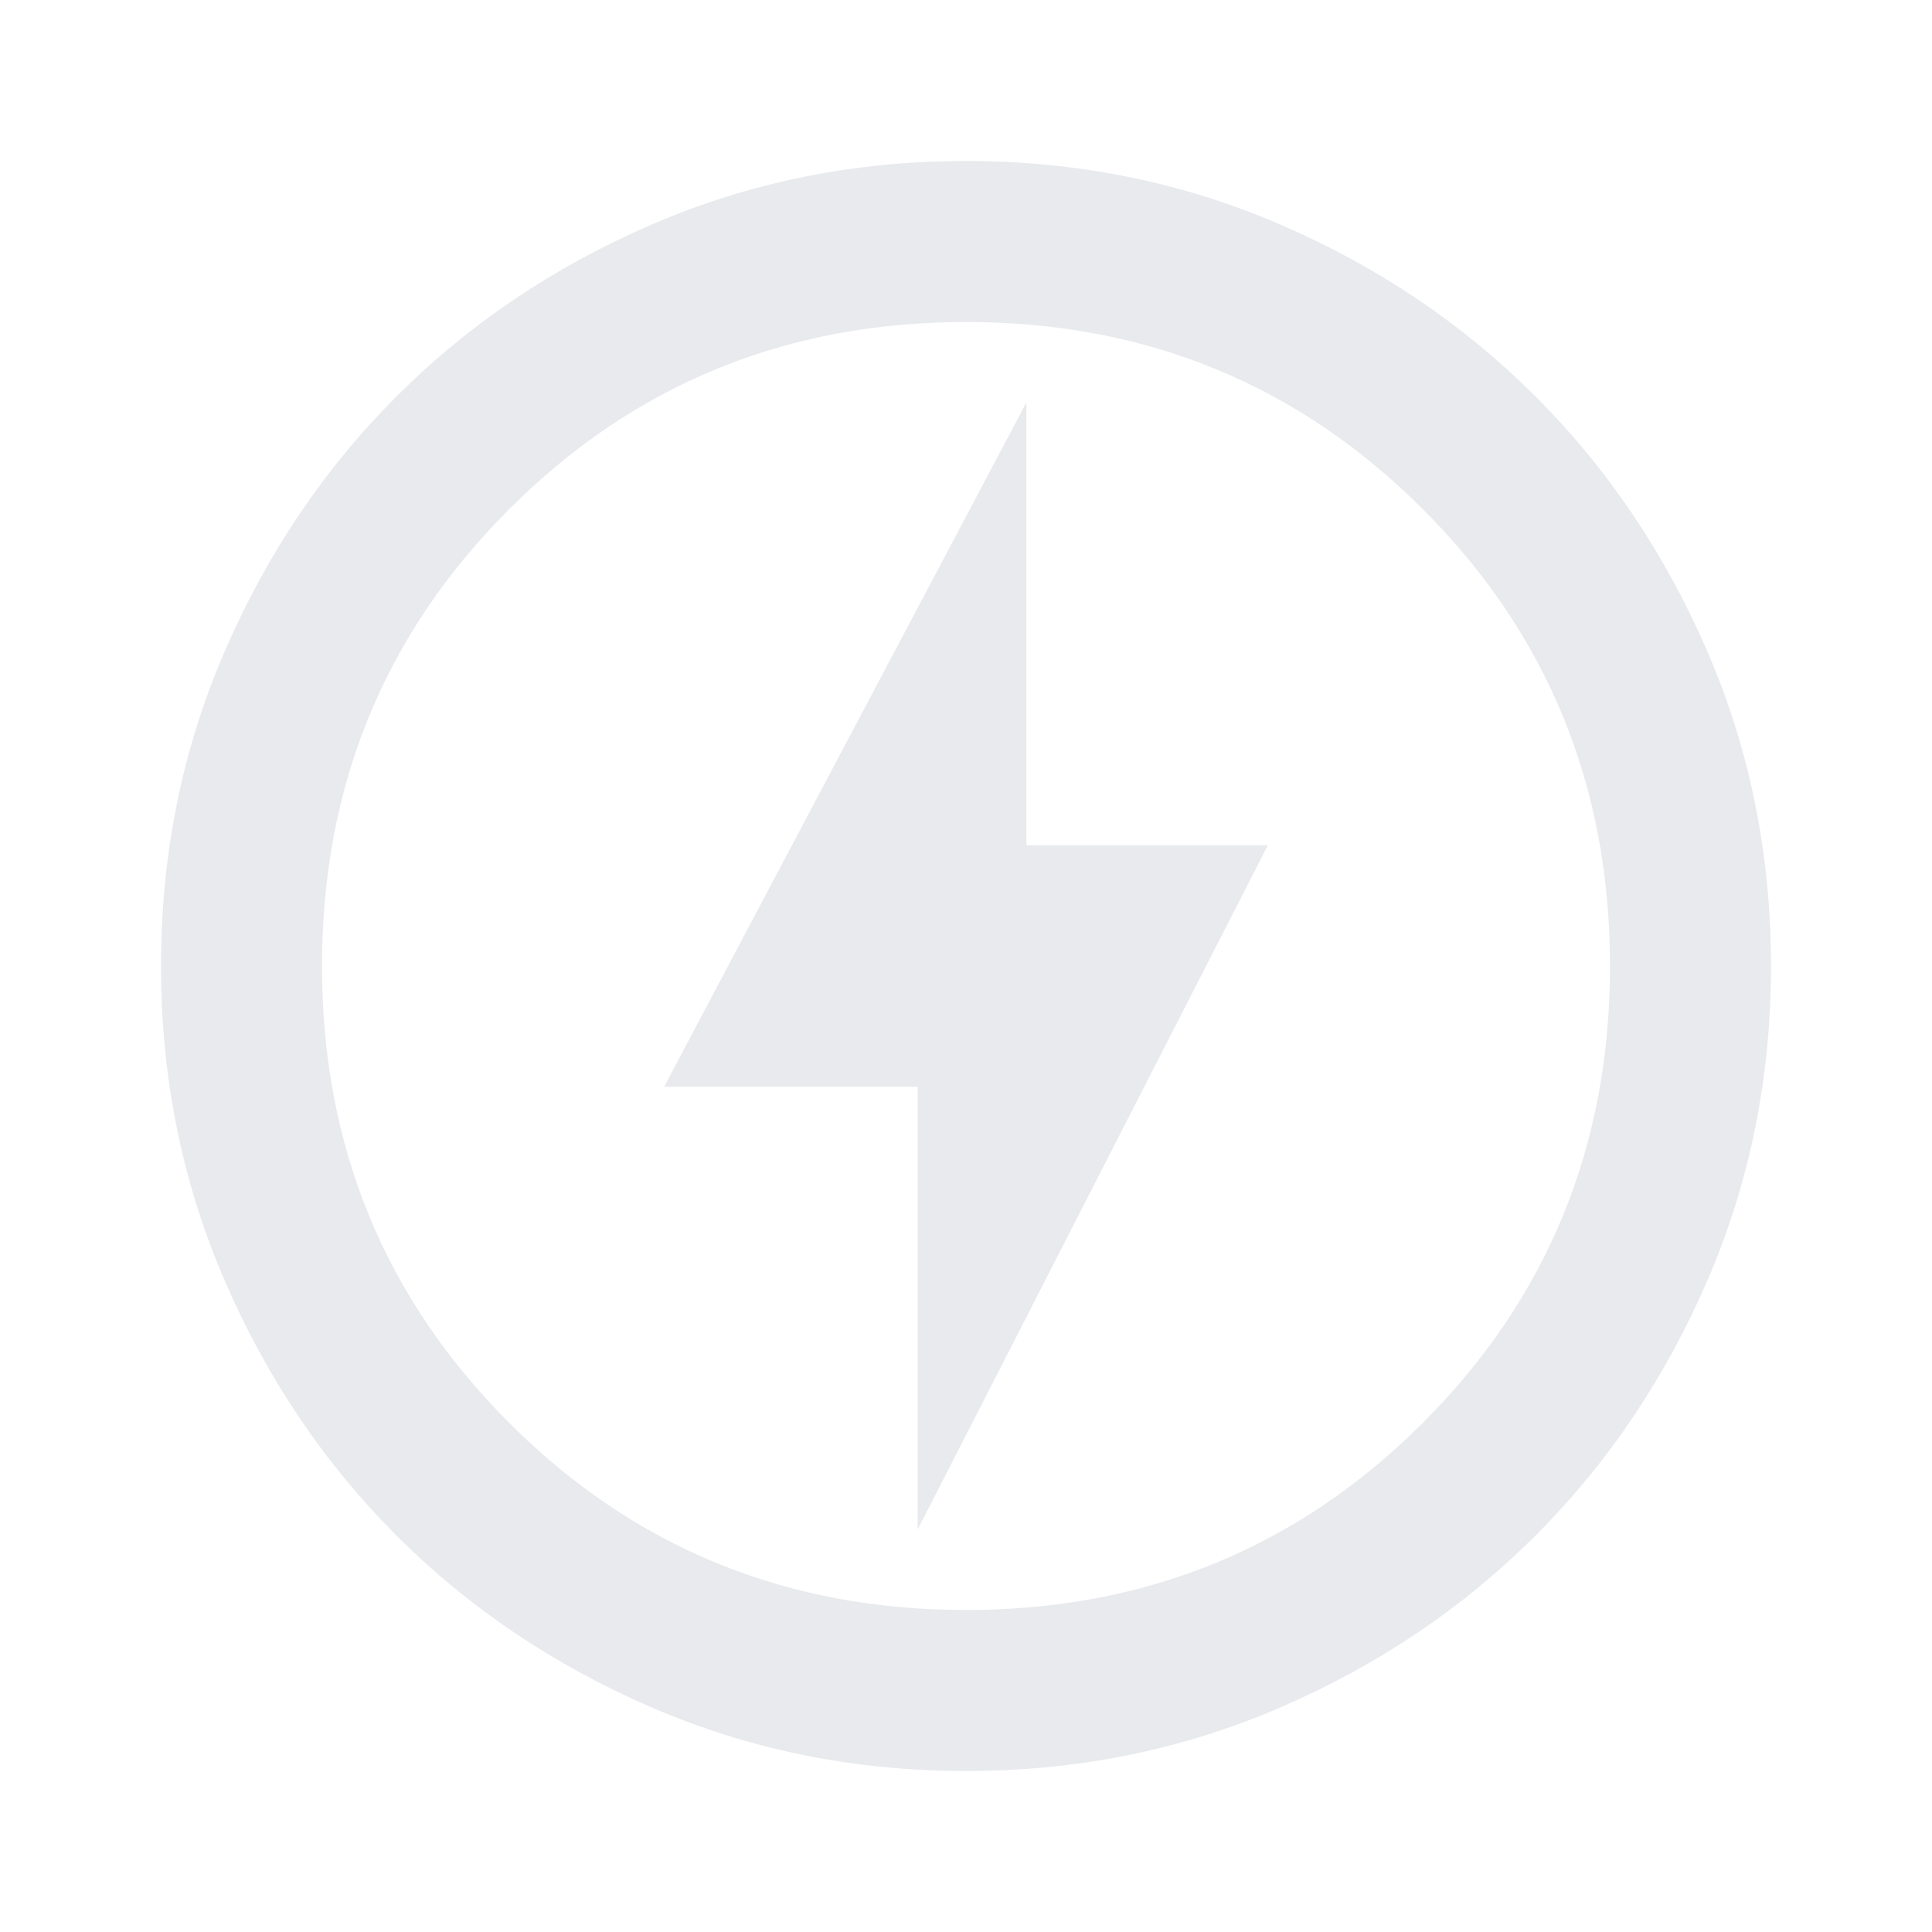
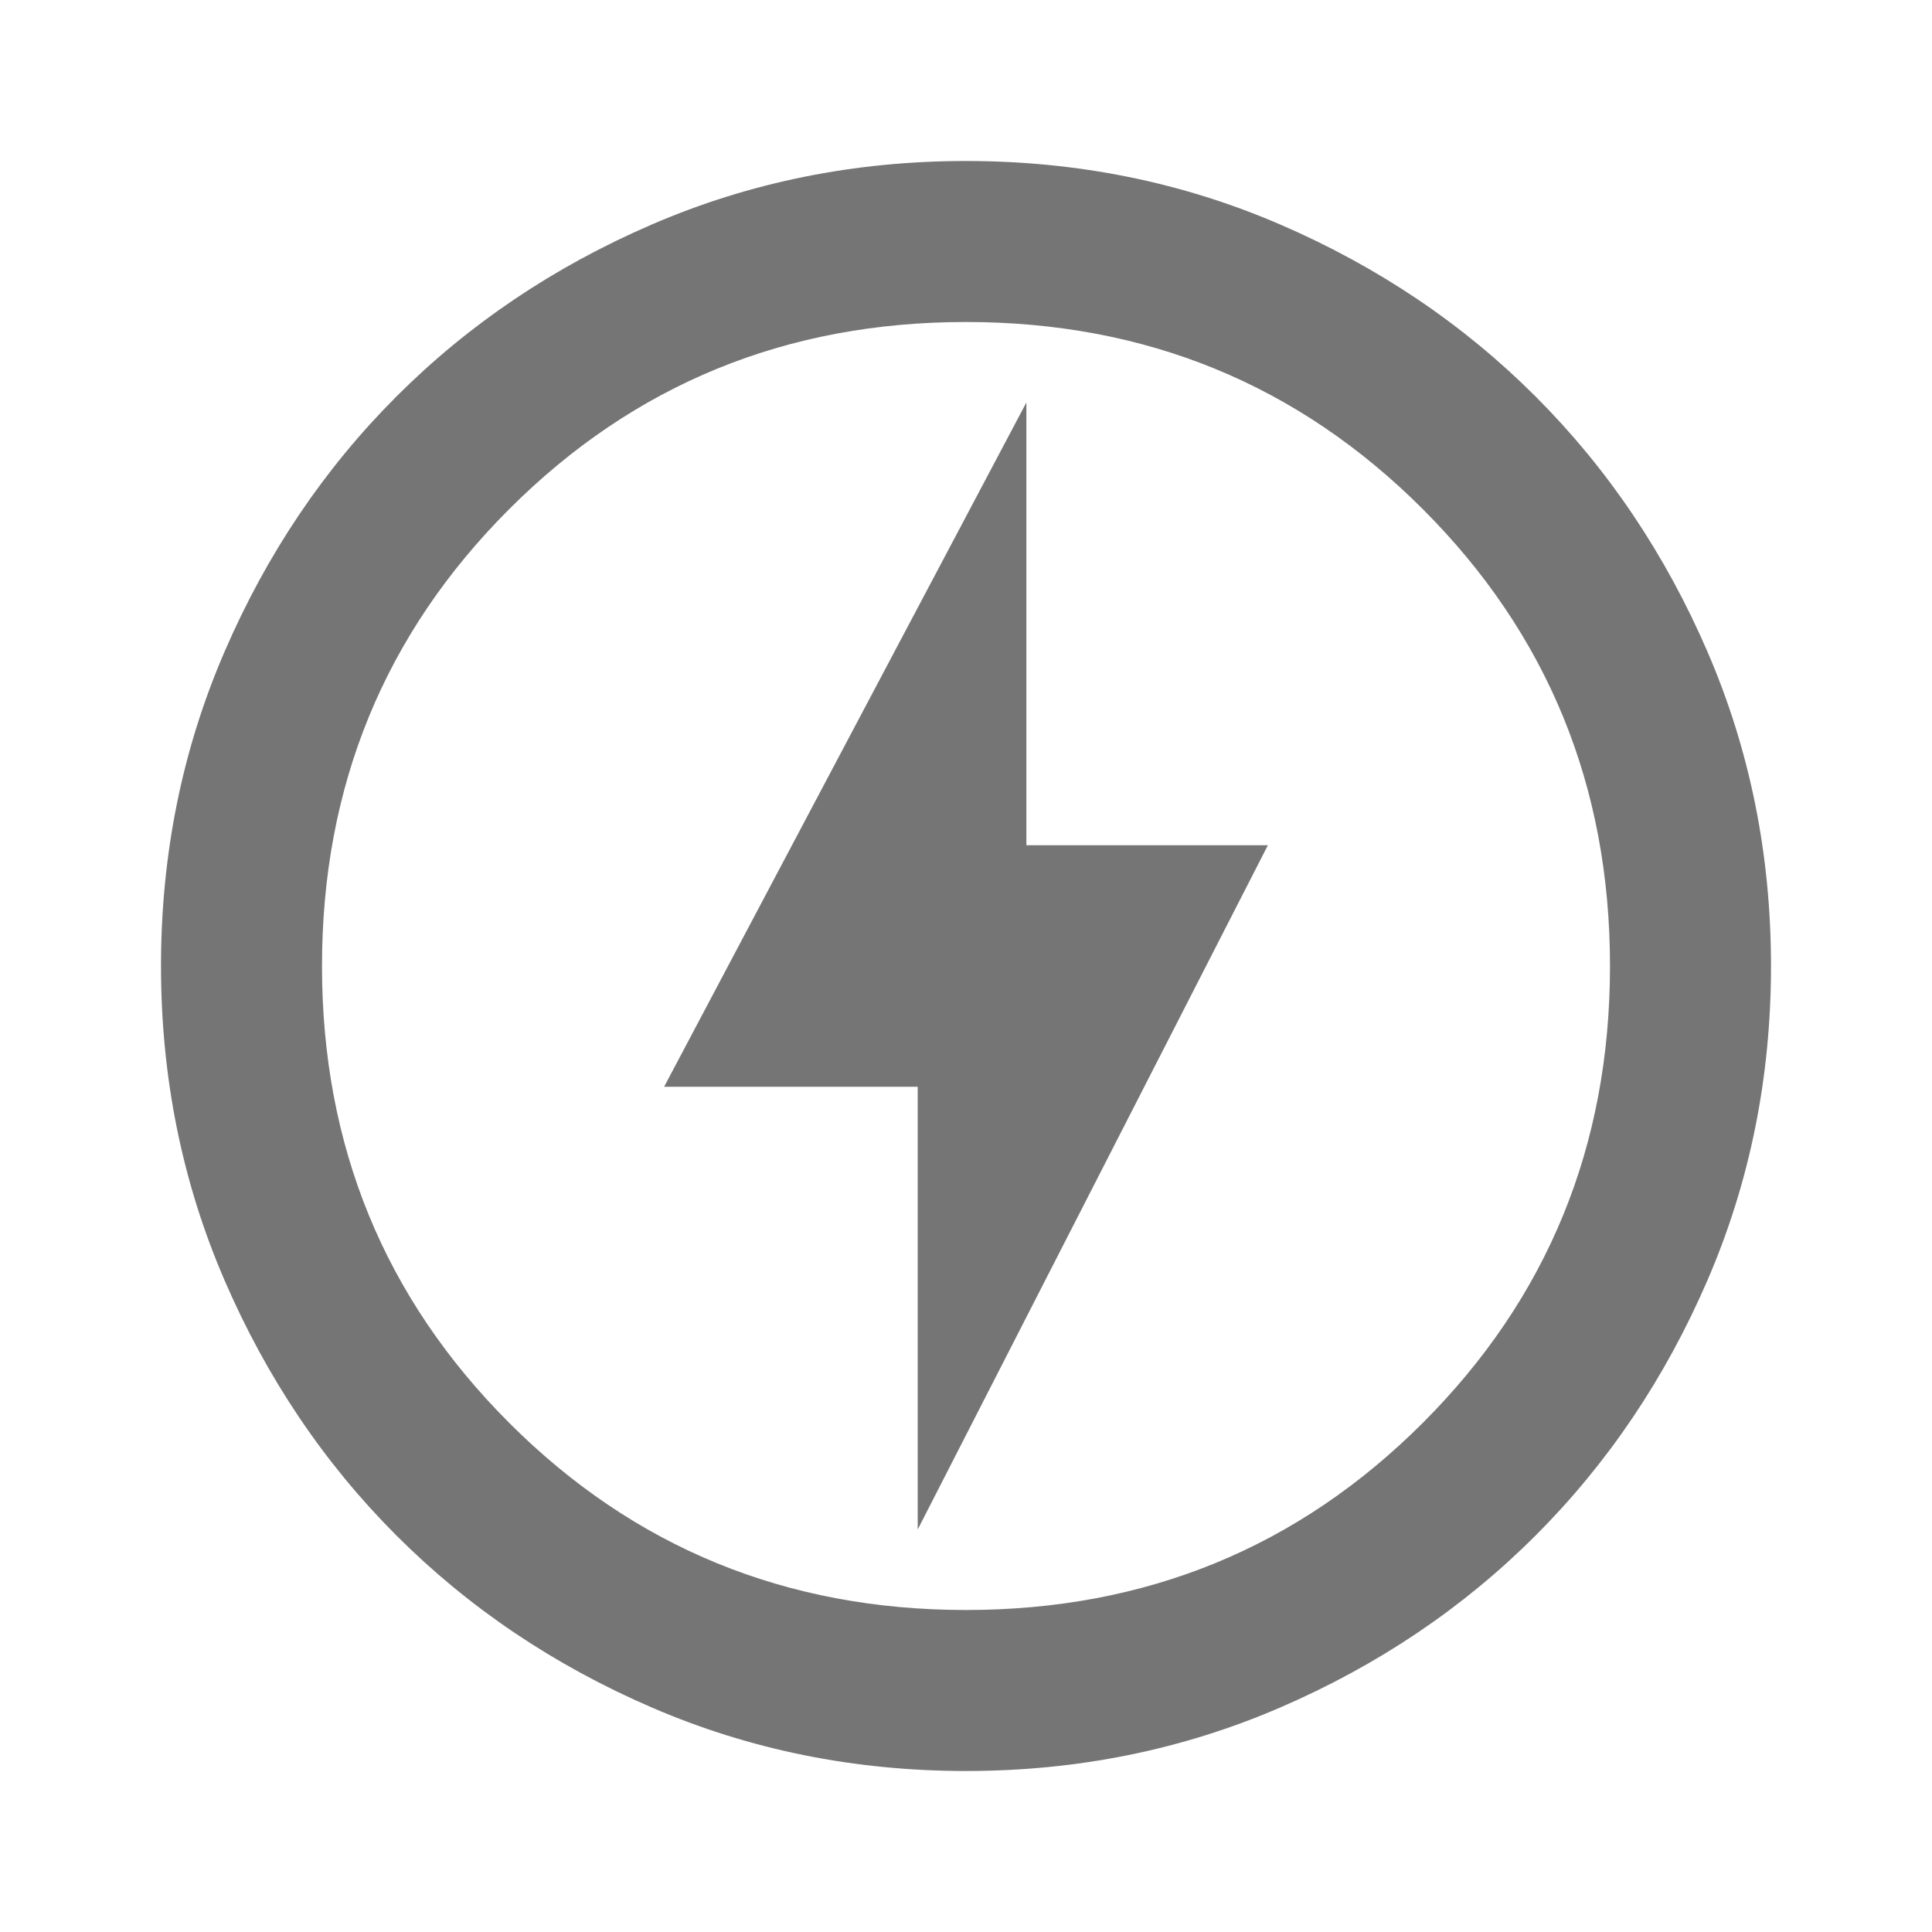
- <svg xmlns="http://www.w3.org/2000/svg" height="24px" viewBox="0 -960 960 960" width="24px" fill="#e8eaed">
+ <svg xmlns="http://www.w3.org/2000/svg" height="24px" viewBox="0 -960 960 960" width="24px" fill="#757575">
  <path d="m456-200 174-340H510v-220L330-420h126v220Zm24 120q-83 0-156-31.5T197-197q-54-54-85.5-127T80-480q0-83 31.5-156T197-763q54-54 127-85.5T480-880q83 0 156 31.5T763-763q54 54 85.5 127T880-480q0 83-31.5 156T763-197q-54 54-127 85.5T480-80Zm0-80q134 0 227-93t93-227q0-134-93-227t-227-93q-134 0-227 93t-93 227q0 134 93 227t227 93Zm0-320Z" />
</svg>
